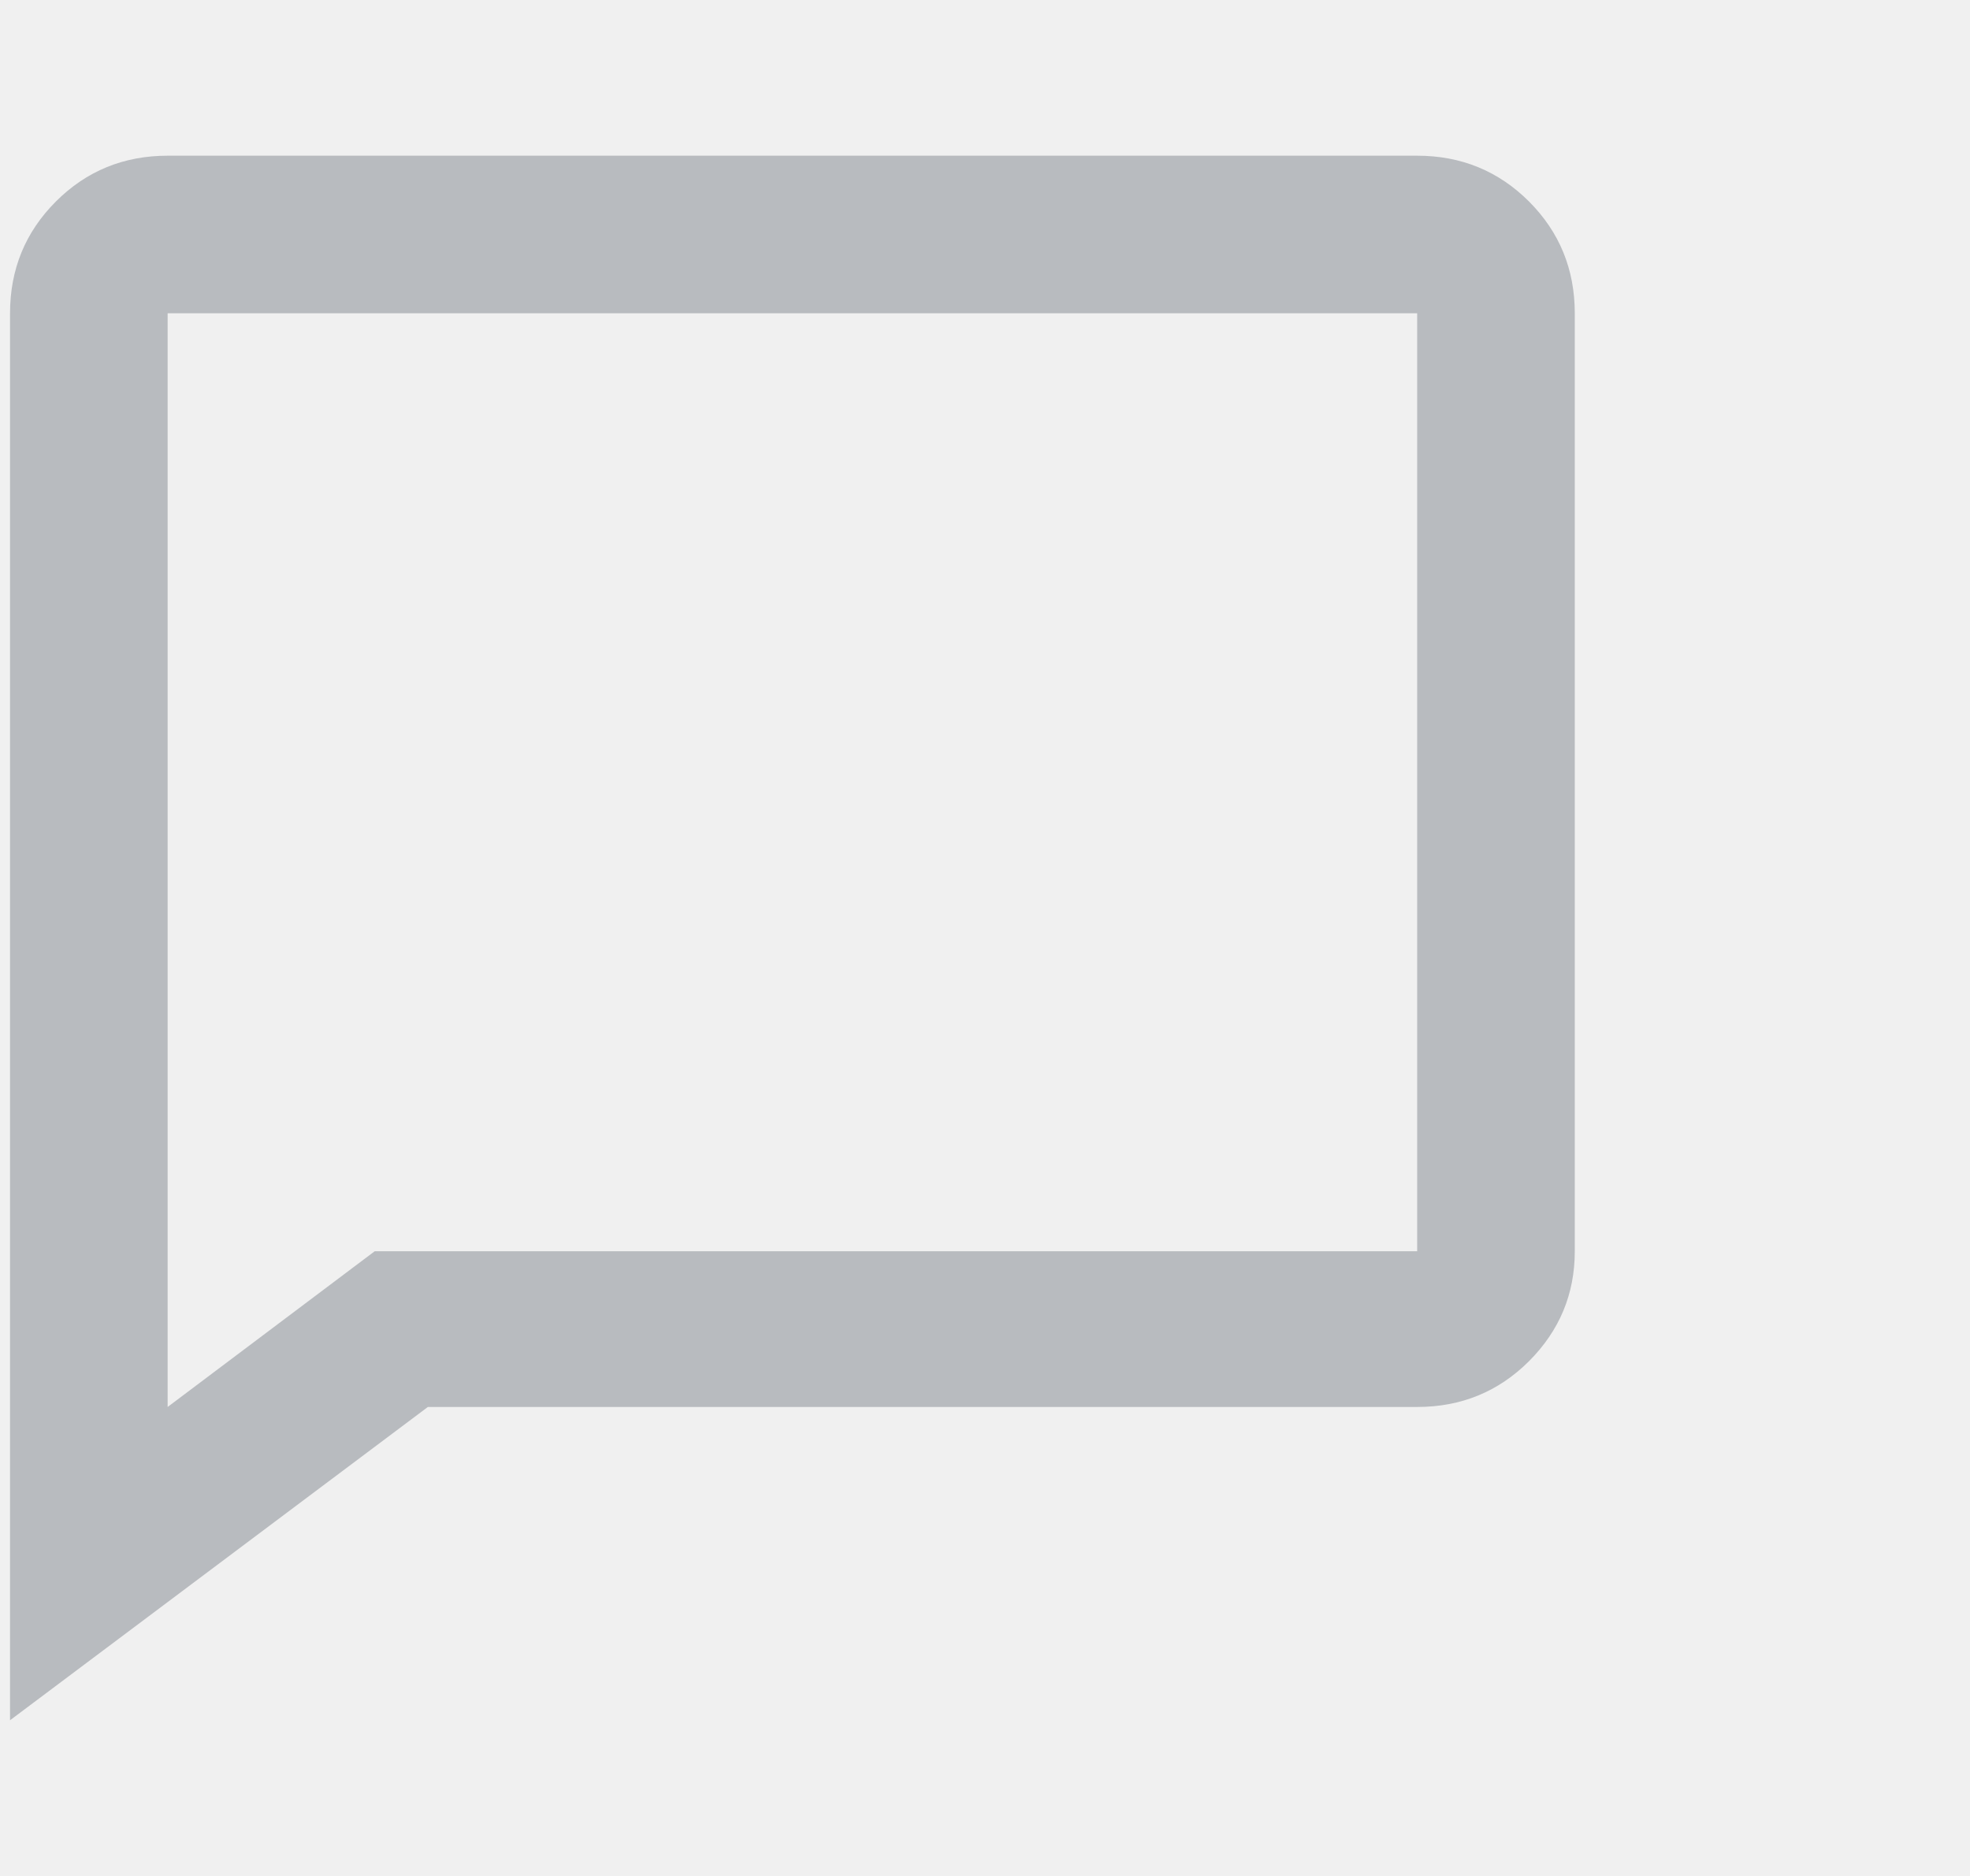
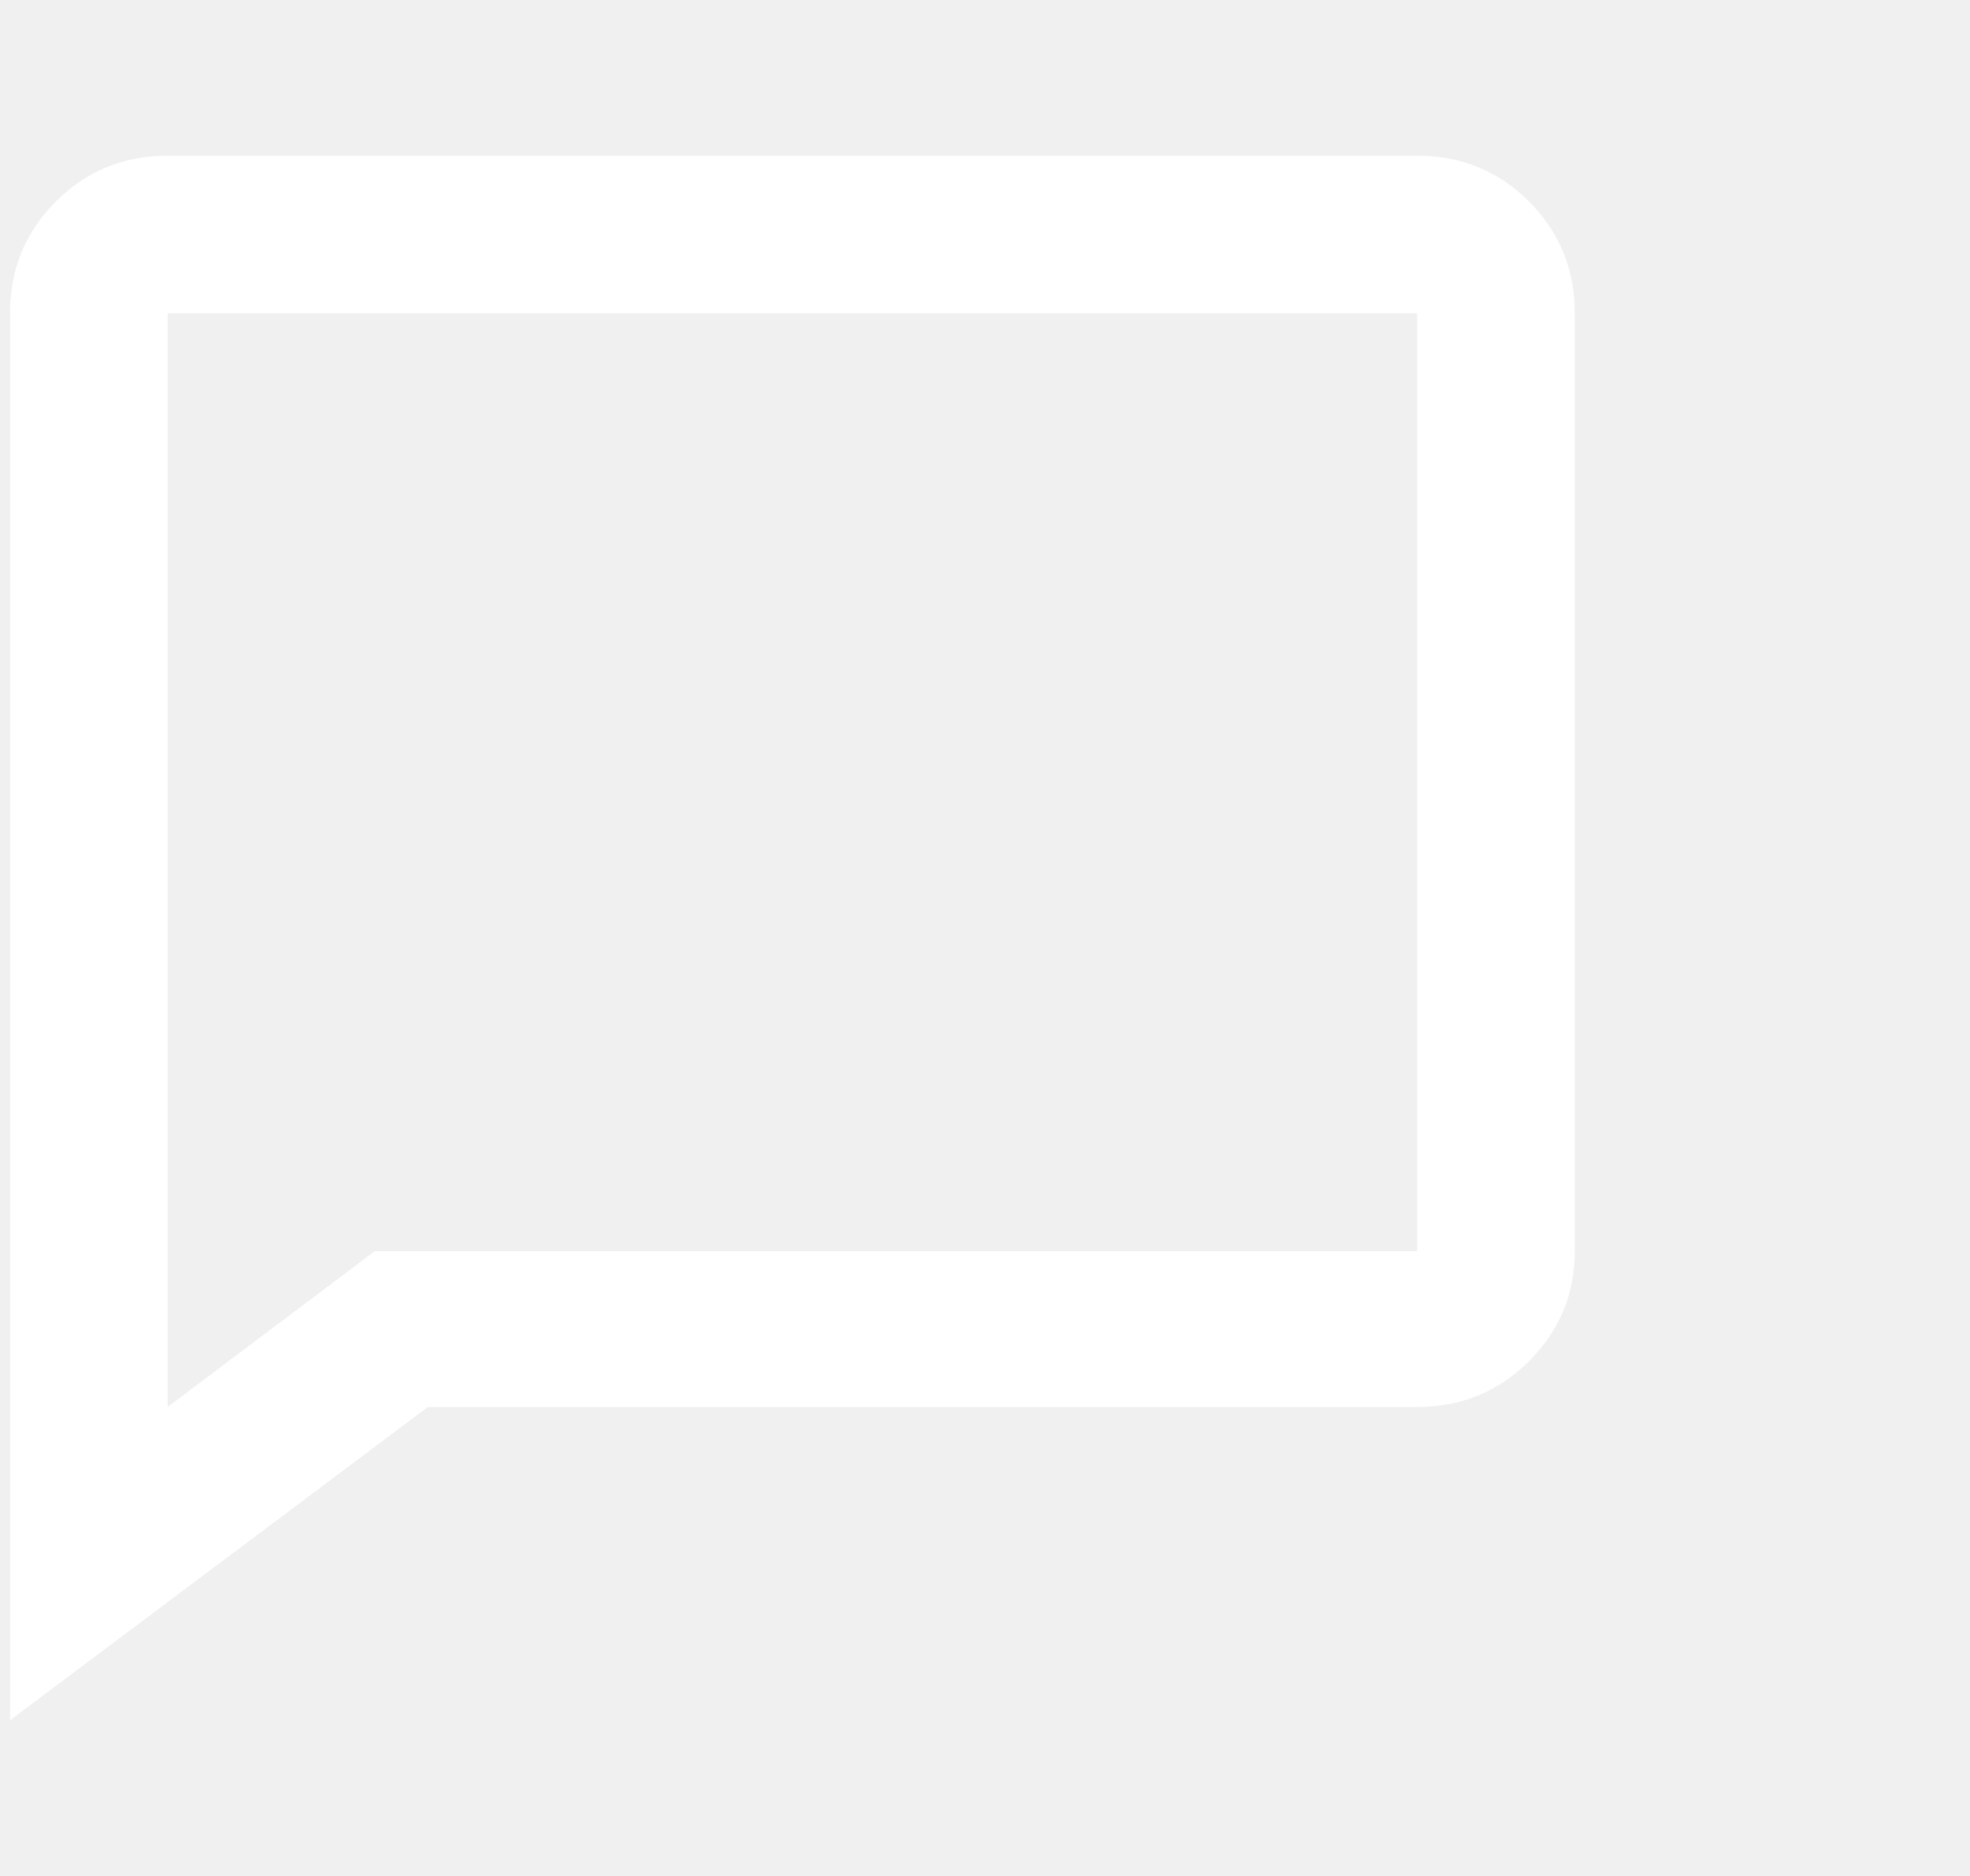
<svg xmlns="http://www.w3.org/2000/svg" width="21" height="20" viewBox="0 0 21 20" fill="none">
  <g clip-path="url(#clip0_155_247)">
-     <path d="M15.107 1.66H1.787C1.318 1.66 0.921 1.823 0.596 2.148C0.27 2.474 0.107 2.871 0.107 3.34V18.34L4.561 15H15.107C15.576 15 15.973 14.837 16.299 14.512C16.624 14.186 16.787 13.796 16.787 13.34V3.34C16.787 2.871 16.624 2.474 16.299 2.148C15.973 1.823 15.576 1.66 15.107 1.66ZM15.107 13.34H3.994L1.787 15V3.34H15.107V13.34Z" fill="#B8BBBF" />
+     <path d="M15.107 1.66H1.787C1.318 1.66 0.921 1.823 0.596 2.148C0.27 2.474 0.107 2.871 0.107 3.34V18.34L4.561 15H15.107C15.576 15 15.973 14.837 16.299 14.512C16.624 14.186 16.787 13.796 16.787 13.34V3.34C16.787 2.871 16.624 2.474 16.299 2.148C15.973 1.823 15.576 1.66 15.107 1.66ZM15.107 13.34H3.994L1.787 15V3.34H15.107V13.34Z" fill="#ffffff" />
  </g>
  <defs>
    <clipPath id="clip0_155_247">
      <rect width="20" height="20" fill="white" transform="matrix(1 0 0 -1 0.107422 20)" />
    </clipPath>
  </defs>
</svg>
